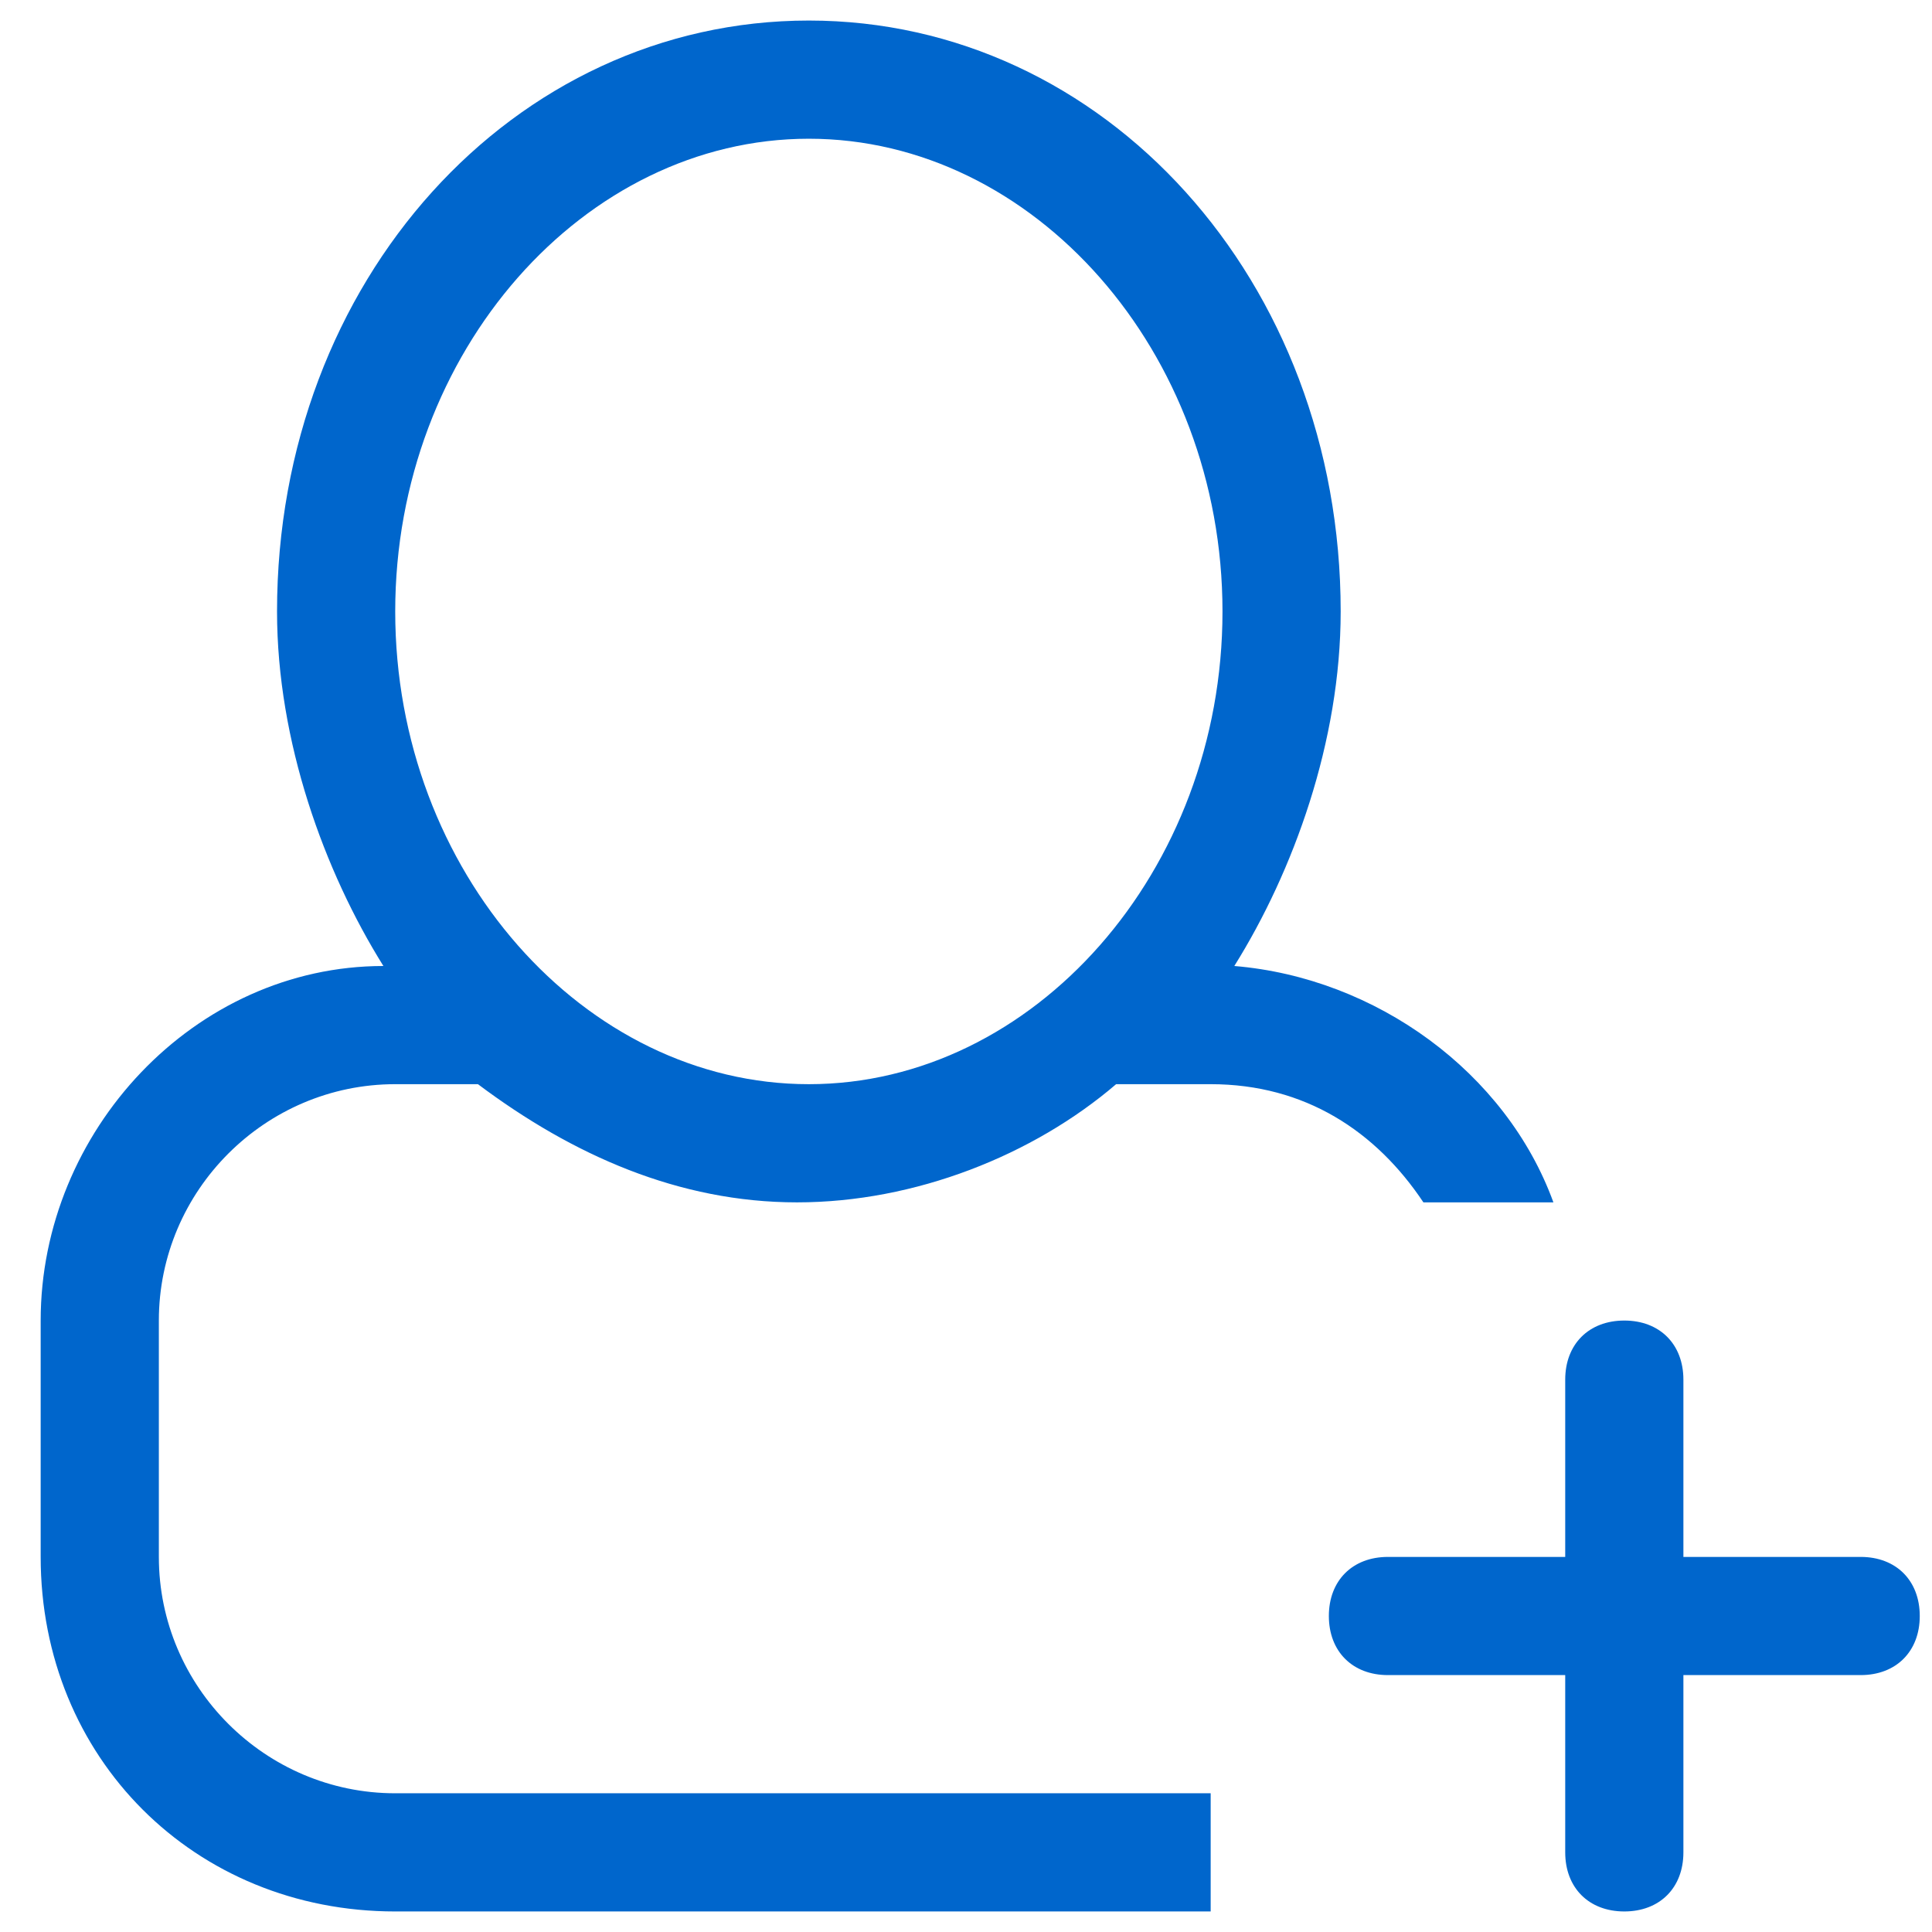
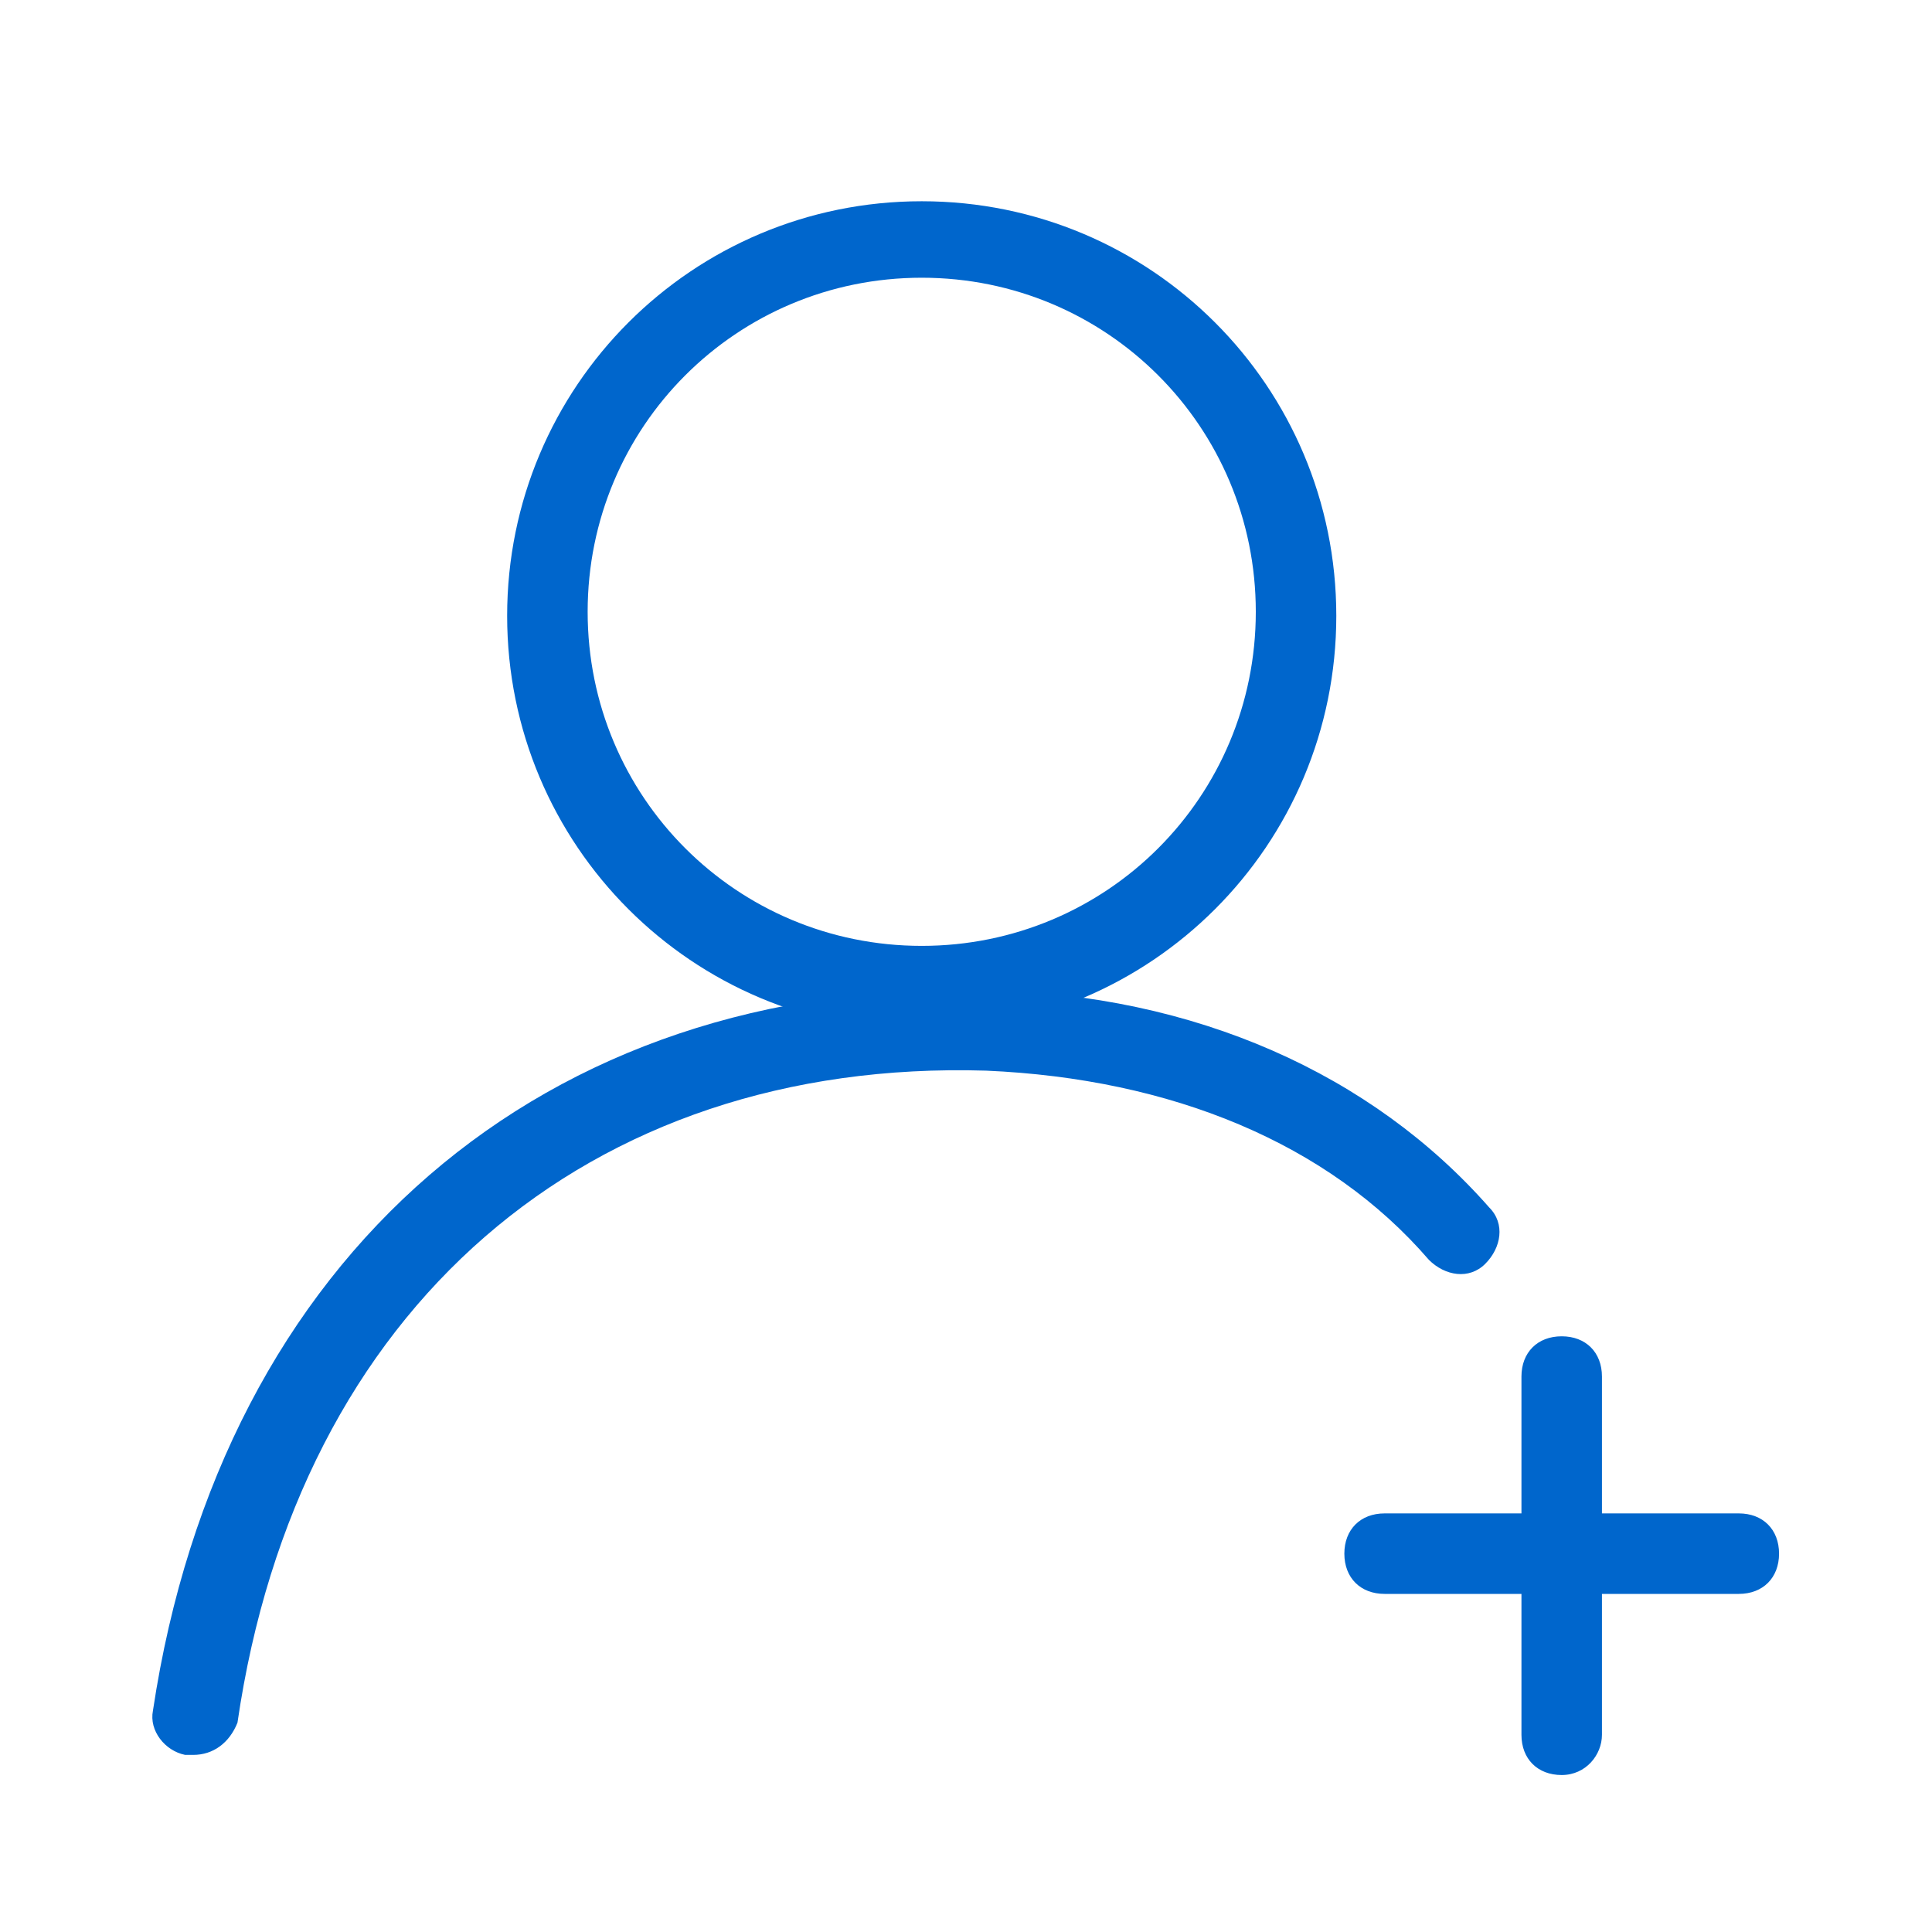
- <svg xmlns="http://www.w3.org/2000/svg" t="1678283449829" class="icon" viewBox="0 0 1024 1024" version="1.1" p-id="30053" width="32" height="32">
-   <path d="M986.195 887.834l-93.958 0 0 93.958c0 18.792-12.529 31.319-31.319 31.319-18.792 0-31.319-12.529-31.319-31.319l0-93.958-93.958 0c-18.792 0-31.319-12.529-31.319-31.319 0-18.792 12.529-31.319 31.319-31.319l93.958 0 0-93.958c0-18.792 12.529-31.319 31.319-31.319 18.792 0 31.319 12.529 31.319 31.319l0 93.958 93.958 0c18.792 0 31.319 12.529 31.319 31.319 0 18.792-12.529 31.319-31.319 31.319l0 0zM641.681 574.639l-50.111 0c-43.847 37.583-106.486 62.639-169.125 62.639s-119.014-25.056-169.125-62.639l-43.847 0c-68.903 0-125.278 56.375-125.278 125.278l0 125.278c0 68.903 56.375 125.278 125.278 125.278l432.209 0 0 62.639-432.209 0c-106.486 0-187.917-81.431-187.917-187.917l0-125.278c0-100.222 81.431-187.917 181.654-187.917-31.319-50.111-56.375-119.014-56.375-187.917 0-175.389 125.278-313.194 281.876-313.194 156.597 0 281.876 137.806 281.876 313.194 0 68.903-25.056 137.806-56.375 187.917 75.167 6.264 144.069 56.375 169.125 125.278l-68.903 0c-25.056-37.583-62.639-62.639-112.75-62.639l0 0zM428.709 73.528c-119.014 0-219.236 112.75-219.236 250.556s100.222 250.556 219.236 250.556c119.014 0 219.236-112.75 219.236-250.556 0-137.806-100.222-250.556-219.236-250.556l0 0z" fill="#0066cc" p-id="30054" />
+ <svg xmlns="http://www.w3.org/2000/svg" t="1678364271702" class="icon" viewBox="0 0 1024 1024" version="1.1" p-id="55323" width="32" height="32">
+   <path d="M488.533 546.133c-121.6 0-219.733-98.133-219.733-219.733C268.8 204.8 366.933 106.667 488.533 106.667c121.6 0 219.733 98.133 219.733 219.733 0 121.6-98.133 219.733-219.733 219.733z m0-398.933c-98.133 0-177.067 78.933-177.067 177.067s78.933 177.067 177.067 177.067c98.133 0 177.067-78.933 177.067-177.067s-78.933-177.067-177.067-177.067zM921.6 844.8h-187.733c-12.8 0-21.333-8.533-21.333-21.333s8.533-21.333 21.333-21.333h187.733c12.8 0 21.333 8.533 21.333 21.333s-8.533 21.333-21.333 21.333z" fill="#0066cc" p-id="55324" />
+   <path d="M827.733 940.8c-12.8 0-21.333-8.533-21.333-21.333v-189.867c0-12.8 8.533-21.333 21.333-21.333s21.333 8.533 21.333 21.333v189.867c0 10.667-8.533 21.333-21.333 21.333zM102.4 930.133h-4.267c-10.667-2.133-19.2-12.8-17.067-23.467 36.267-241.067 206.933-388.267 441.6-381.867 110.933 2.133 204.8 44.8 266.667 115.2 8.533 8.533 6.4 21.333-2.133 29.867-8.533 8.533-21.333 6.4-29.867-2.133-53.333-61.867-136.533-96-234.667-100.267-211.2-6.4-364.8 125.867-396.8 345.6-4.267 10.667-12.8 17.067-23.467 17.067z" fill="#0066cc" p-id="55325" />
</svg>
